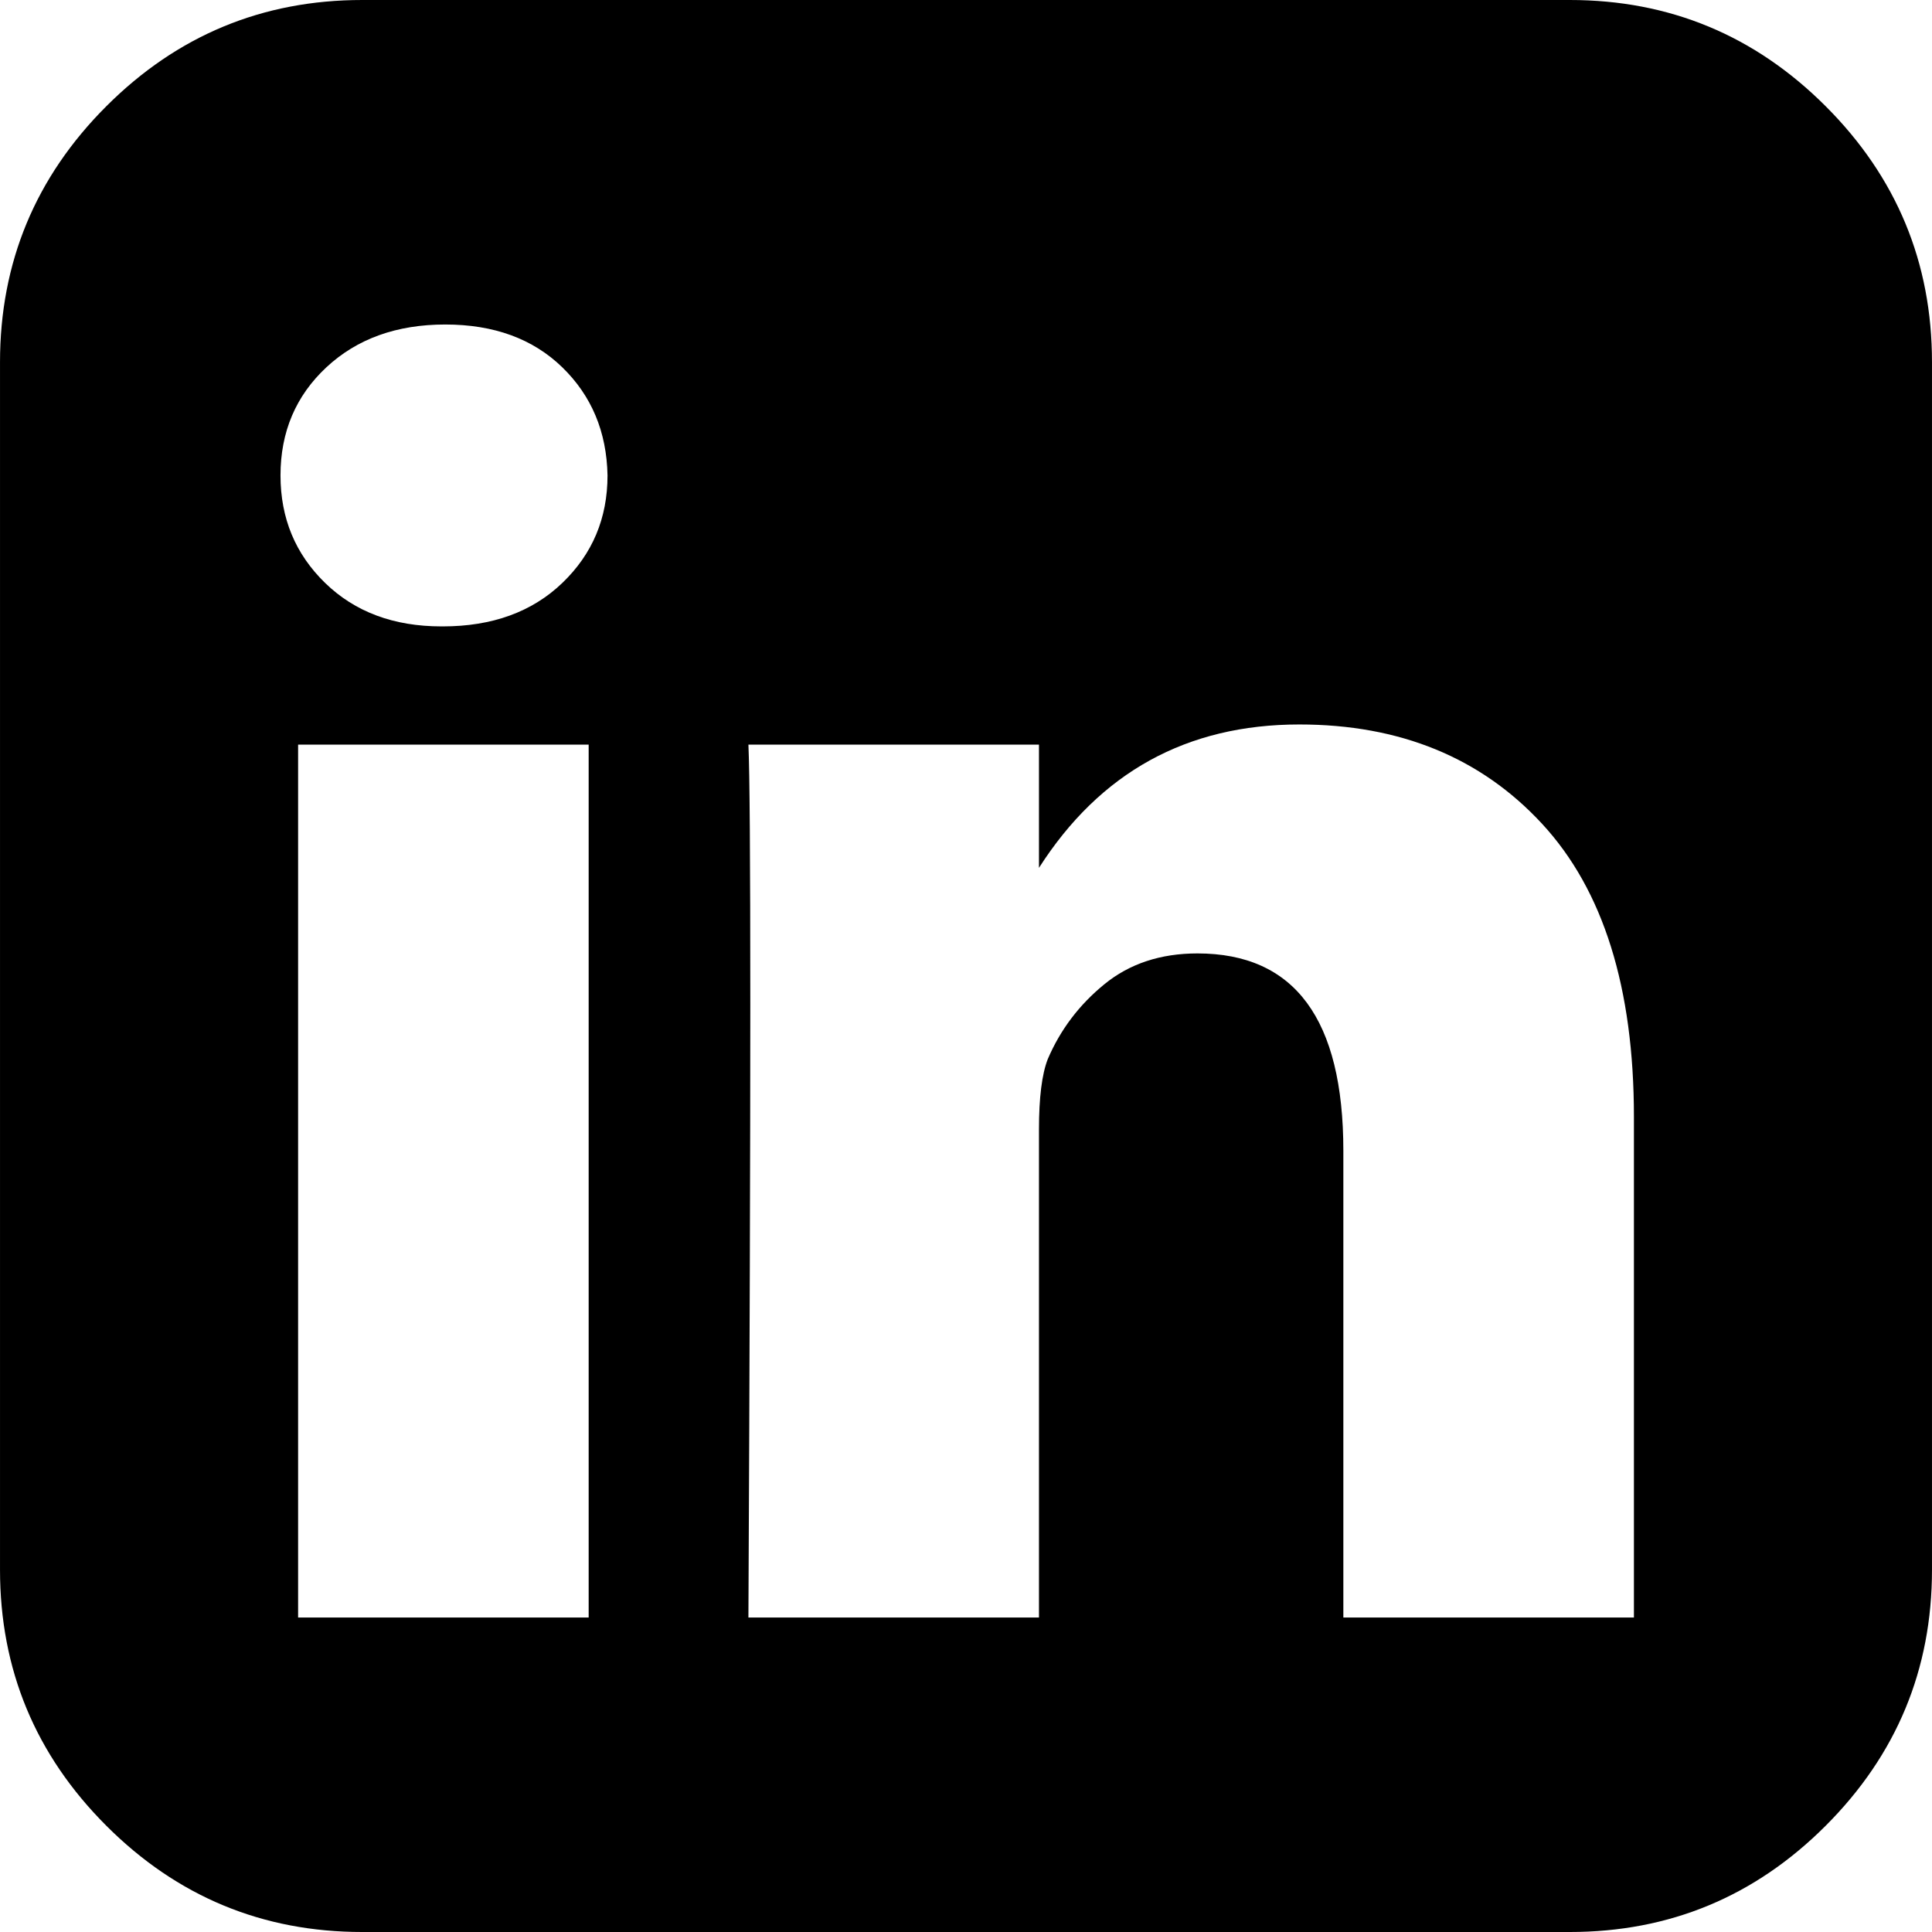
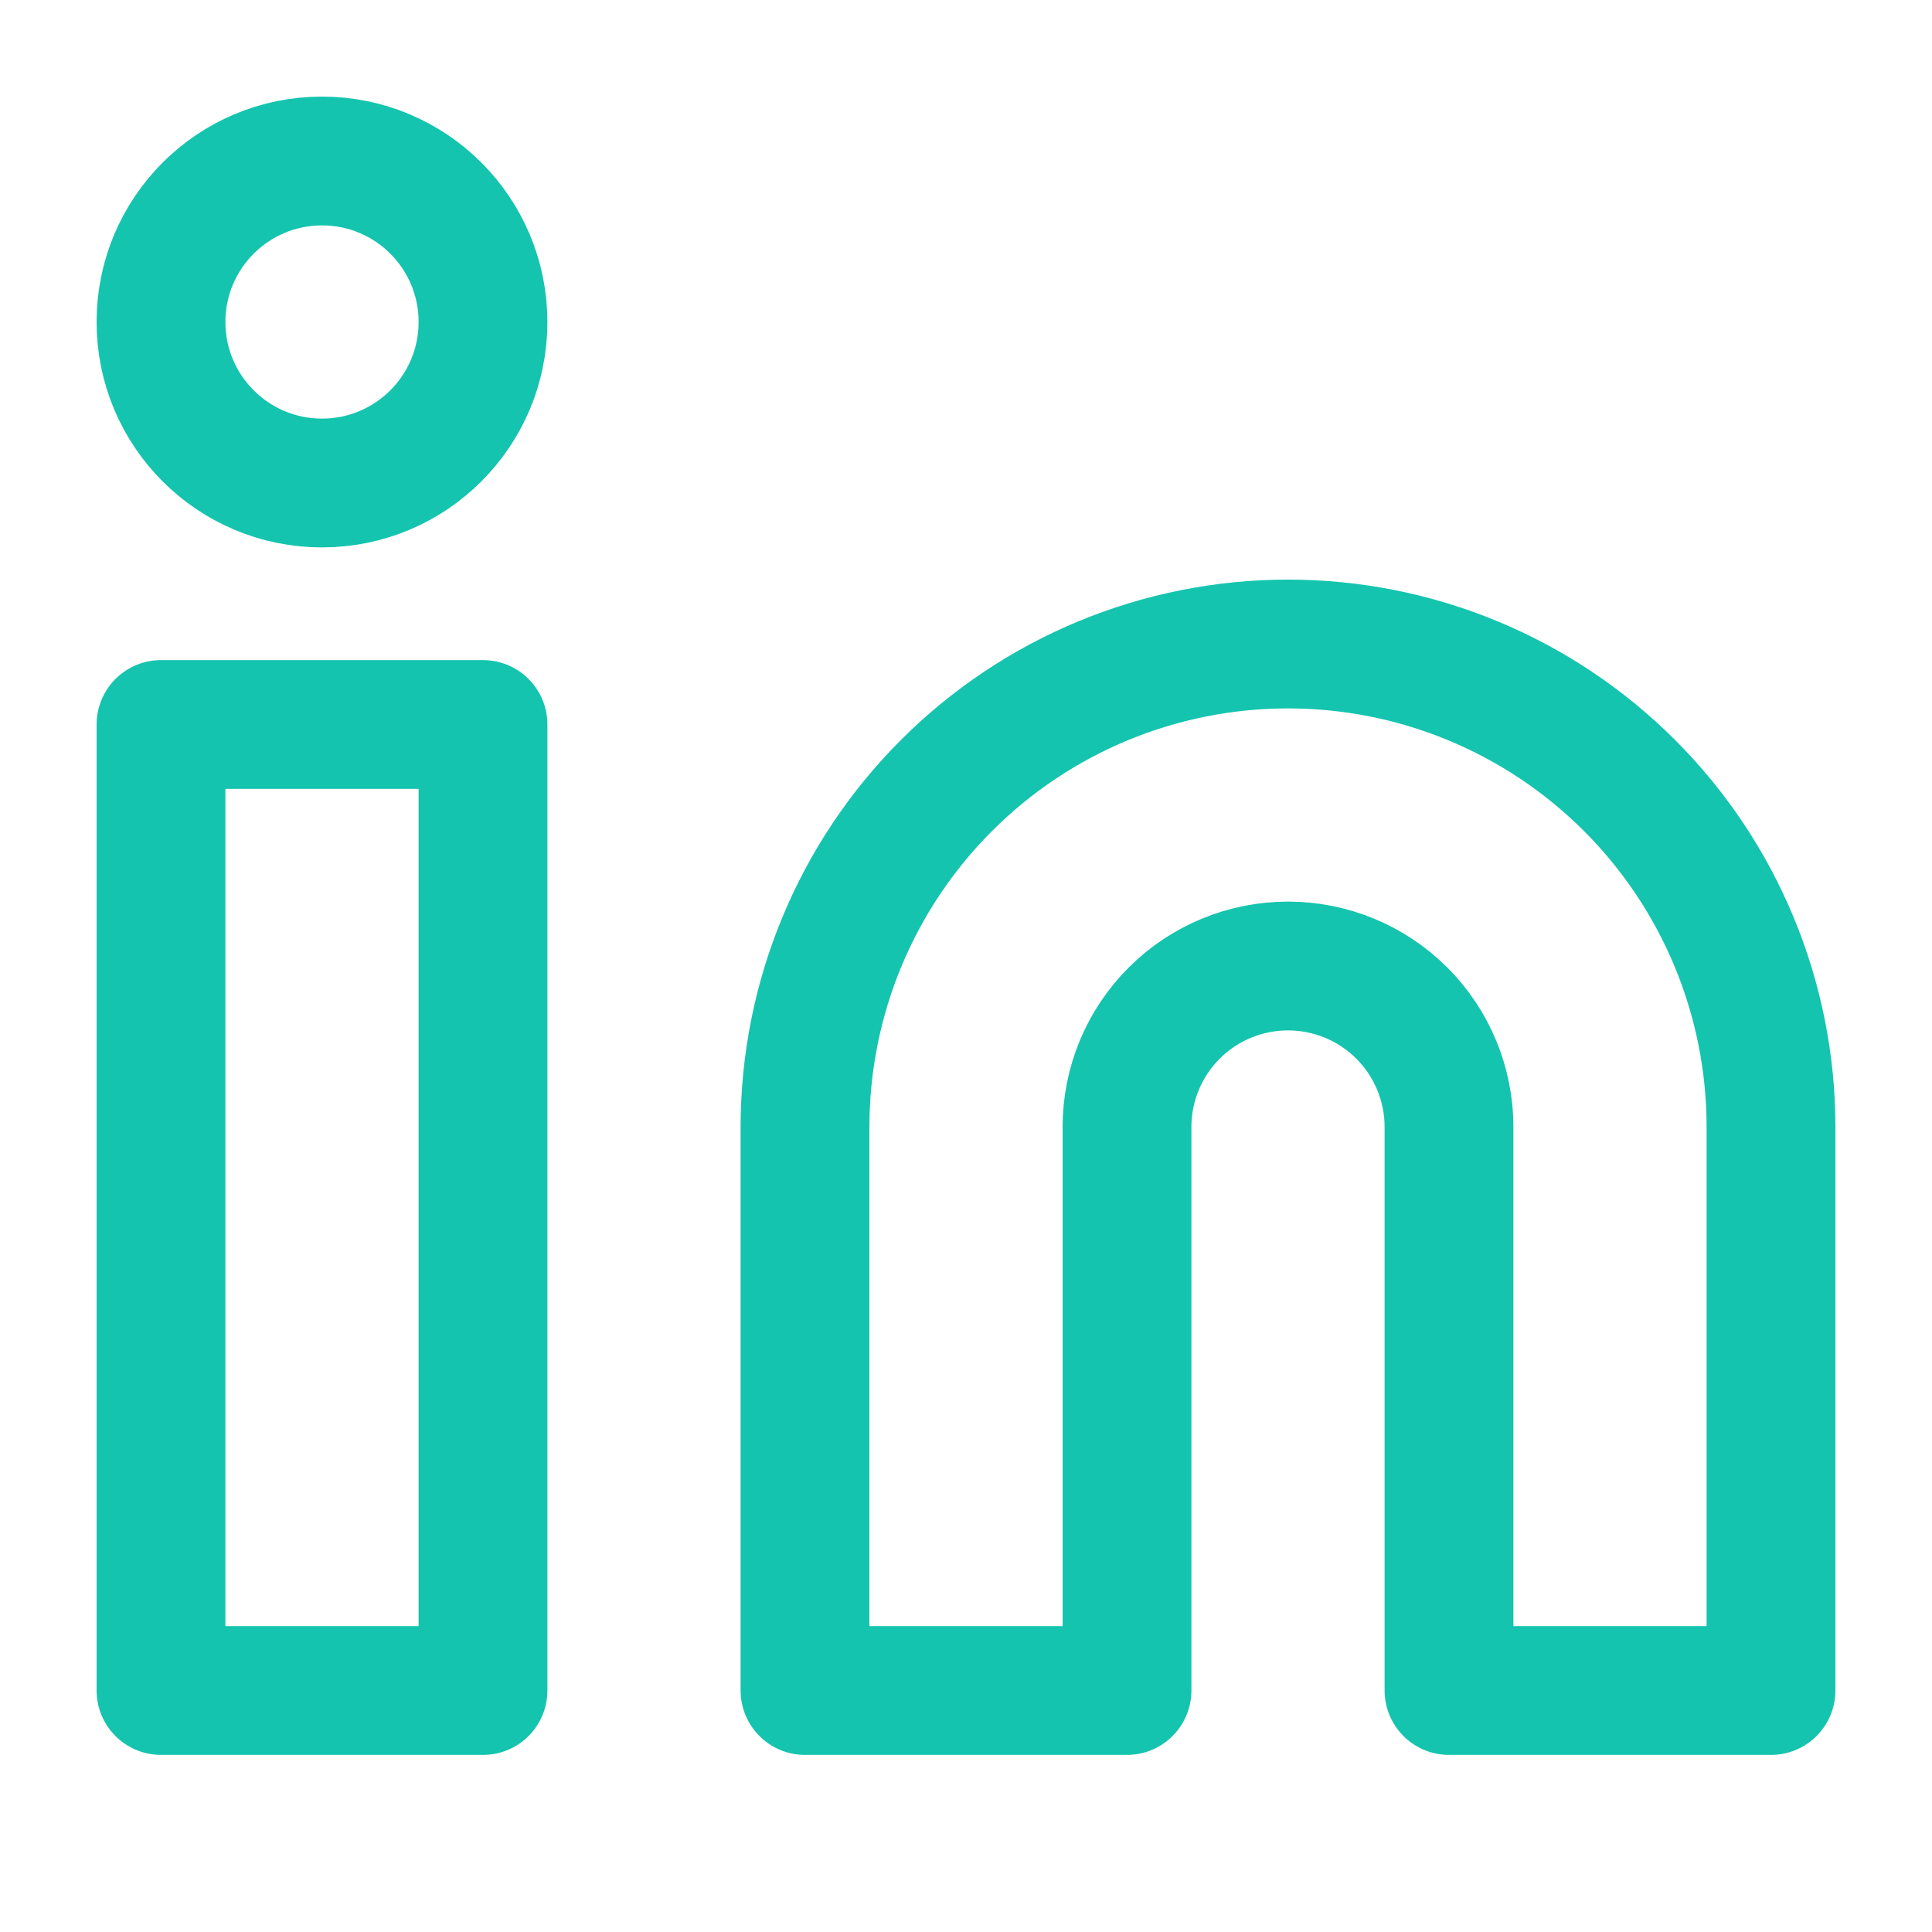
- <svg xmlns="http://www.w3.org/2000/svg" version="1.1" id="Capa_1" x="0px" y="0px" width="438.536px" height="438.536px" viewBox="0 0 438.536 438.536" style="enable-background:new 0 0 438.536 438.536;" xml:space="preserve">
-   <g>
-     <path d="M414.41,24.123C398.333,8.042,378.963,0,356.315,0H82.228C59.58,0,40.21,8.042,24.126,24.123   C8.045,40.207,0.003,59.576,0.003,82.225v274.084c0,22.647,8.042,42.018,24.123,58.102c16.084,16.084,35.454,24.126,58.102,24.126   h274.084c22.648,0,42.018-8.042,58.095-24.126c16.084-16.084,24.126-35.454,24.126-58.102V82.225   C438.532,59.576,430.49,40.204,414.41,24.123z M133.618,367.157H67.666V169.016h65.952V367.157z M127.626,132.332   c-6.851,6.567-15.893,9.851-27.124,9.851h-0.288c-10.848,0-19.648-3.284-26.407-9.851c-6.76-6.567-10.138-14.703-10.138-24.41   c0-9.897,3.476-18.083,10.421-24.556c6.95-6.471,15.942-9.708,26.98-9.708c11.039,0,19.89,3.237,26.553,9.708   c6.661,6.473,10.088,14.659,10.277,24.556C137.899,117.625,134.477,125.761,127.626,132.332z M370.873,367.157h-65.952v-105.92   c0-29.879-11.036-44.823-33.116-44.823c-8.374,0-15.42,2.331-21.128,6.995c-5.715,4.661-9.996,10.324-12.847,16.991   c-1.335,3.422-1.999,8.75-1.999,15.981v110.775h-65.952c0.571-119.529,0.571-185.579,0-198.142h65.952v27.974   c13.867-21.681,33.558-32.544,59.101-32.544c22.84,0,41.21,7.52,55.104,22.554c13.895,15.037,20.841,37.214,20.841,66.519v113.64   H370.873z" />
-   </g>
-   <g>
- </g>
-   <g>
- </g>
-   <g>
- </g>
-   <g>
- </g>
-   <g>
- </g>
-   <g>
- </g>
-   <g>
- </g>
-   <g>
- </g>
-   <g>
- </g>
-   <g>
- </g>
-   <g>
- </g>
-   <g>
- </g>
-   <g>
- </g>
-   <g>
- </g>
-   <g>
- </g>
+ <svg xmlns="http://www.w3.org/2000/svg" width="30" height="30" viewBox="0 0 30 30" fill="none">
+   <path d="M20 10C21.989 10 23.897 10.79 25.303 12.197C26.71 13.603 27.5 15.511 27.5 17.5V26.25H22.5V17.5C22.5 16.837 22.237 16.201 21.768 15.732C21.299 15.263 20.663 15 20 15C19.337 15 18.701 15.263 18.232 15.732C17.763 16.201 17.5 16.837 17.5 17.5V26.25H12.5V17.5C12.5 15.511 13.29 13.603 14.697 12.197C16.103 10.79 18.011 10 20 10V10Z" stroke="#14C4AF" stroke-width="2" stroke-linecap="round" stroke-linejoin="round" />
+   <path d="M7.5 11.25H2.5V26.25H7.5V11.25Z" stroke="#14C4AF" stroke-width="2" stroke-linecap="round" stroke-linejoin="round" />
+   <path d="M5 7.5C6.381 7.5 7.5 6.381 7.5 5C7.5 3.619 6.381 2.5 5 2.5C3.619 2.5 2.5 3.619 2.5 5C2.5 6.381 3.619 7.5 5 7.5Z" stroke="#14C4AF" stroke-width="2" stroke-linecap="round" stroke-linejoin="round" />
</svg>
